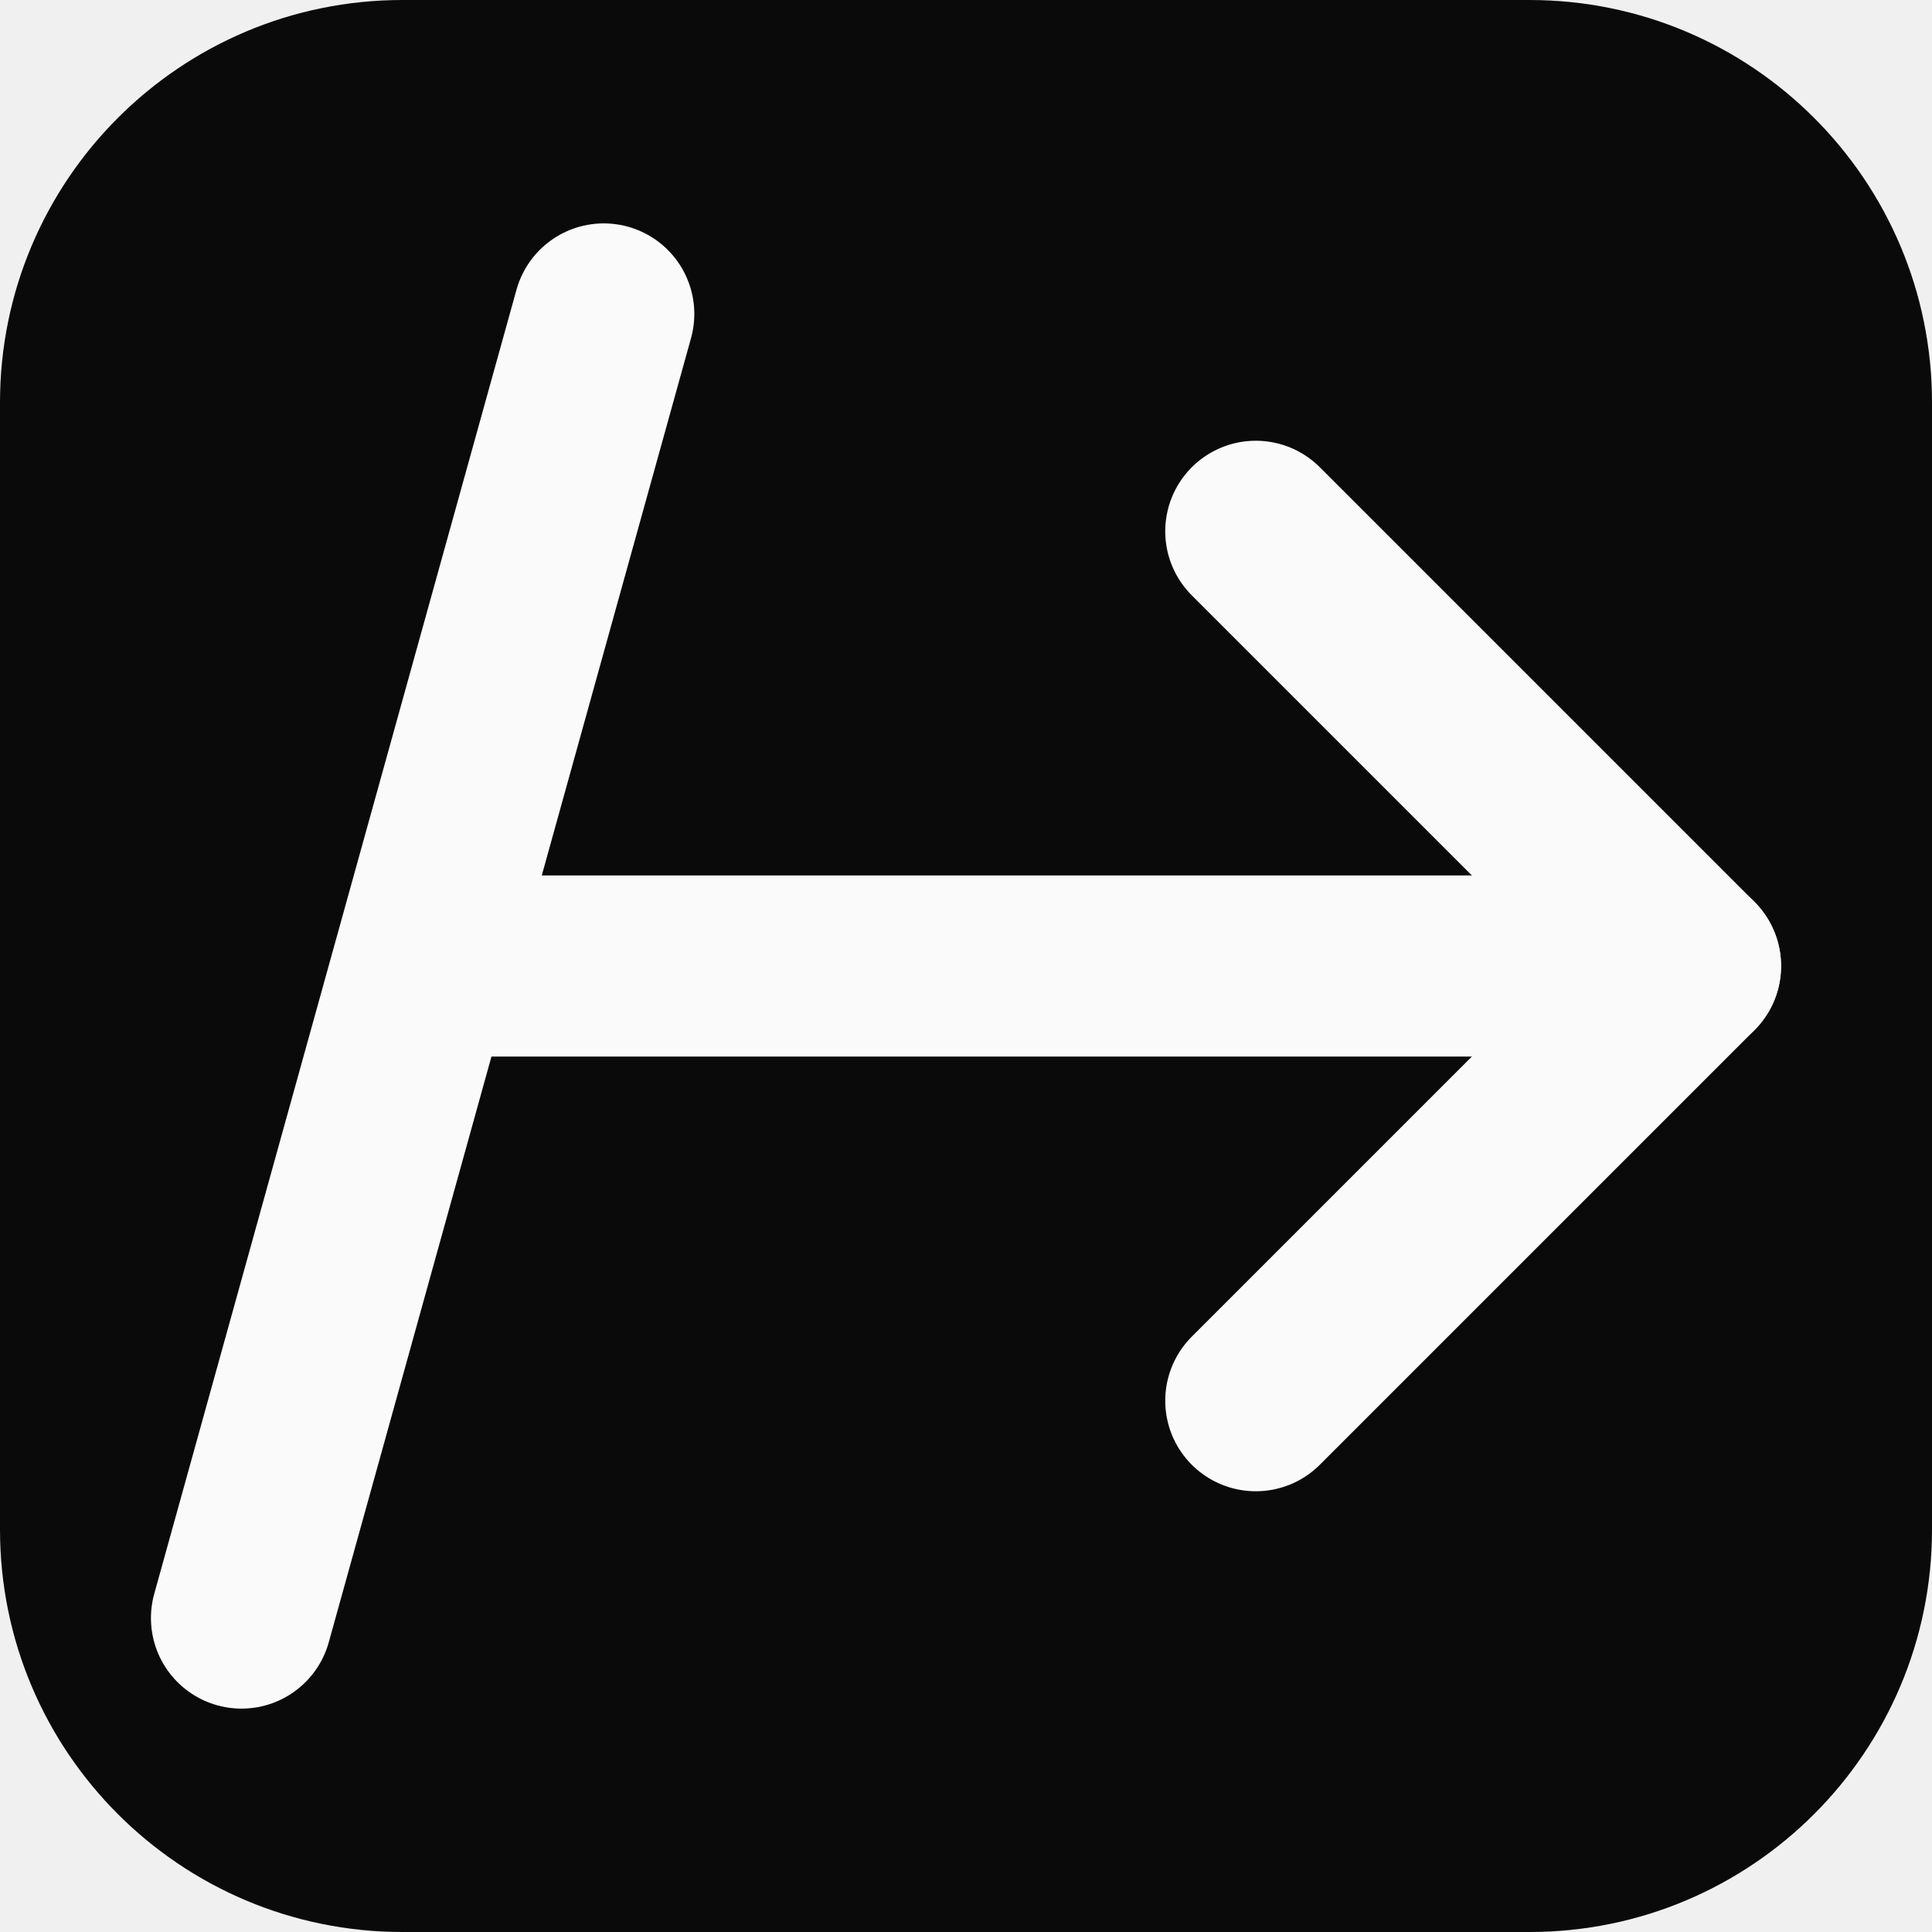
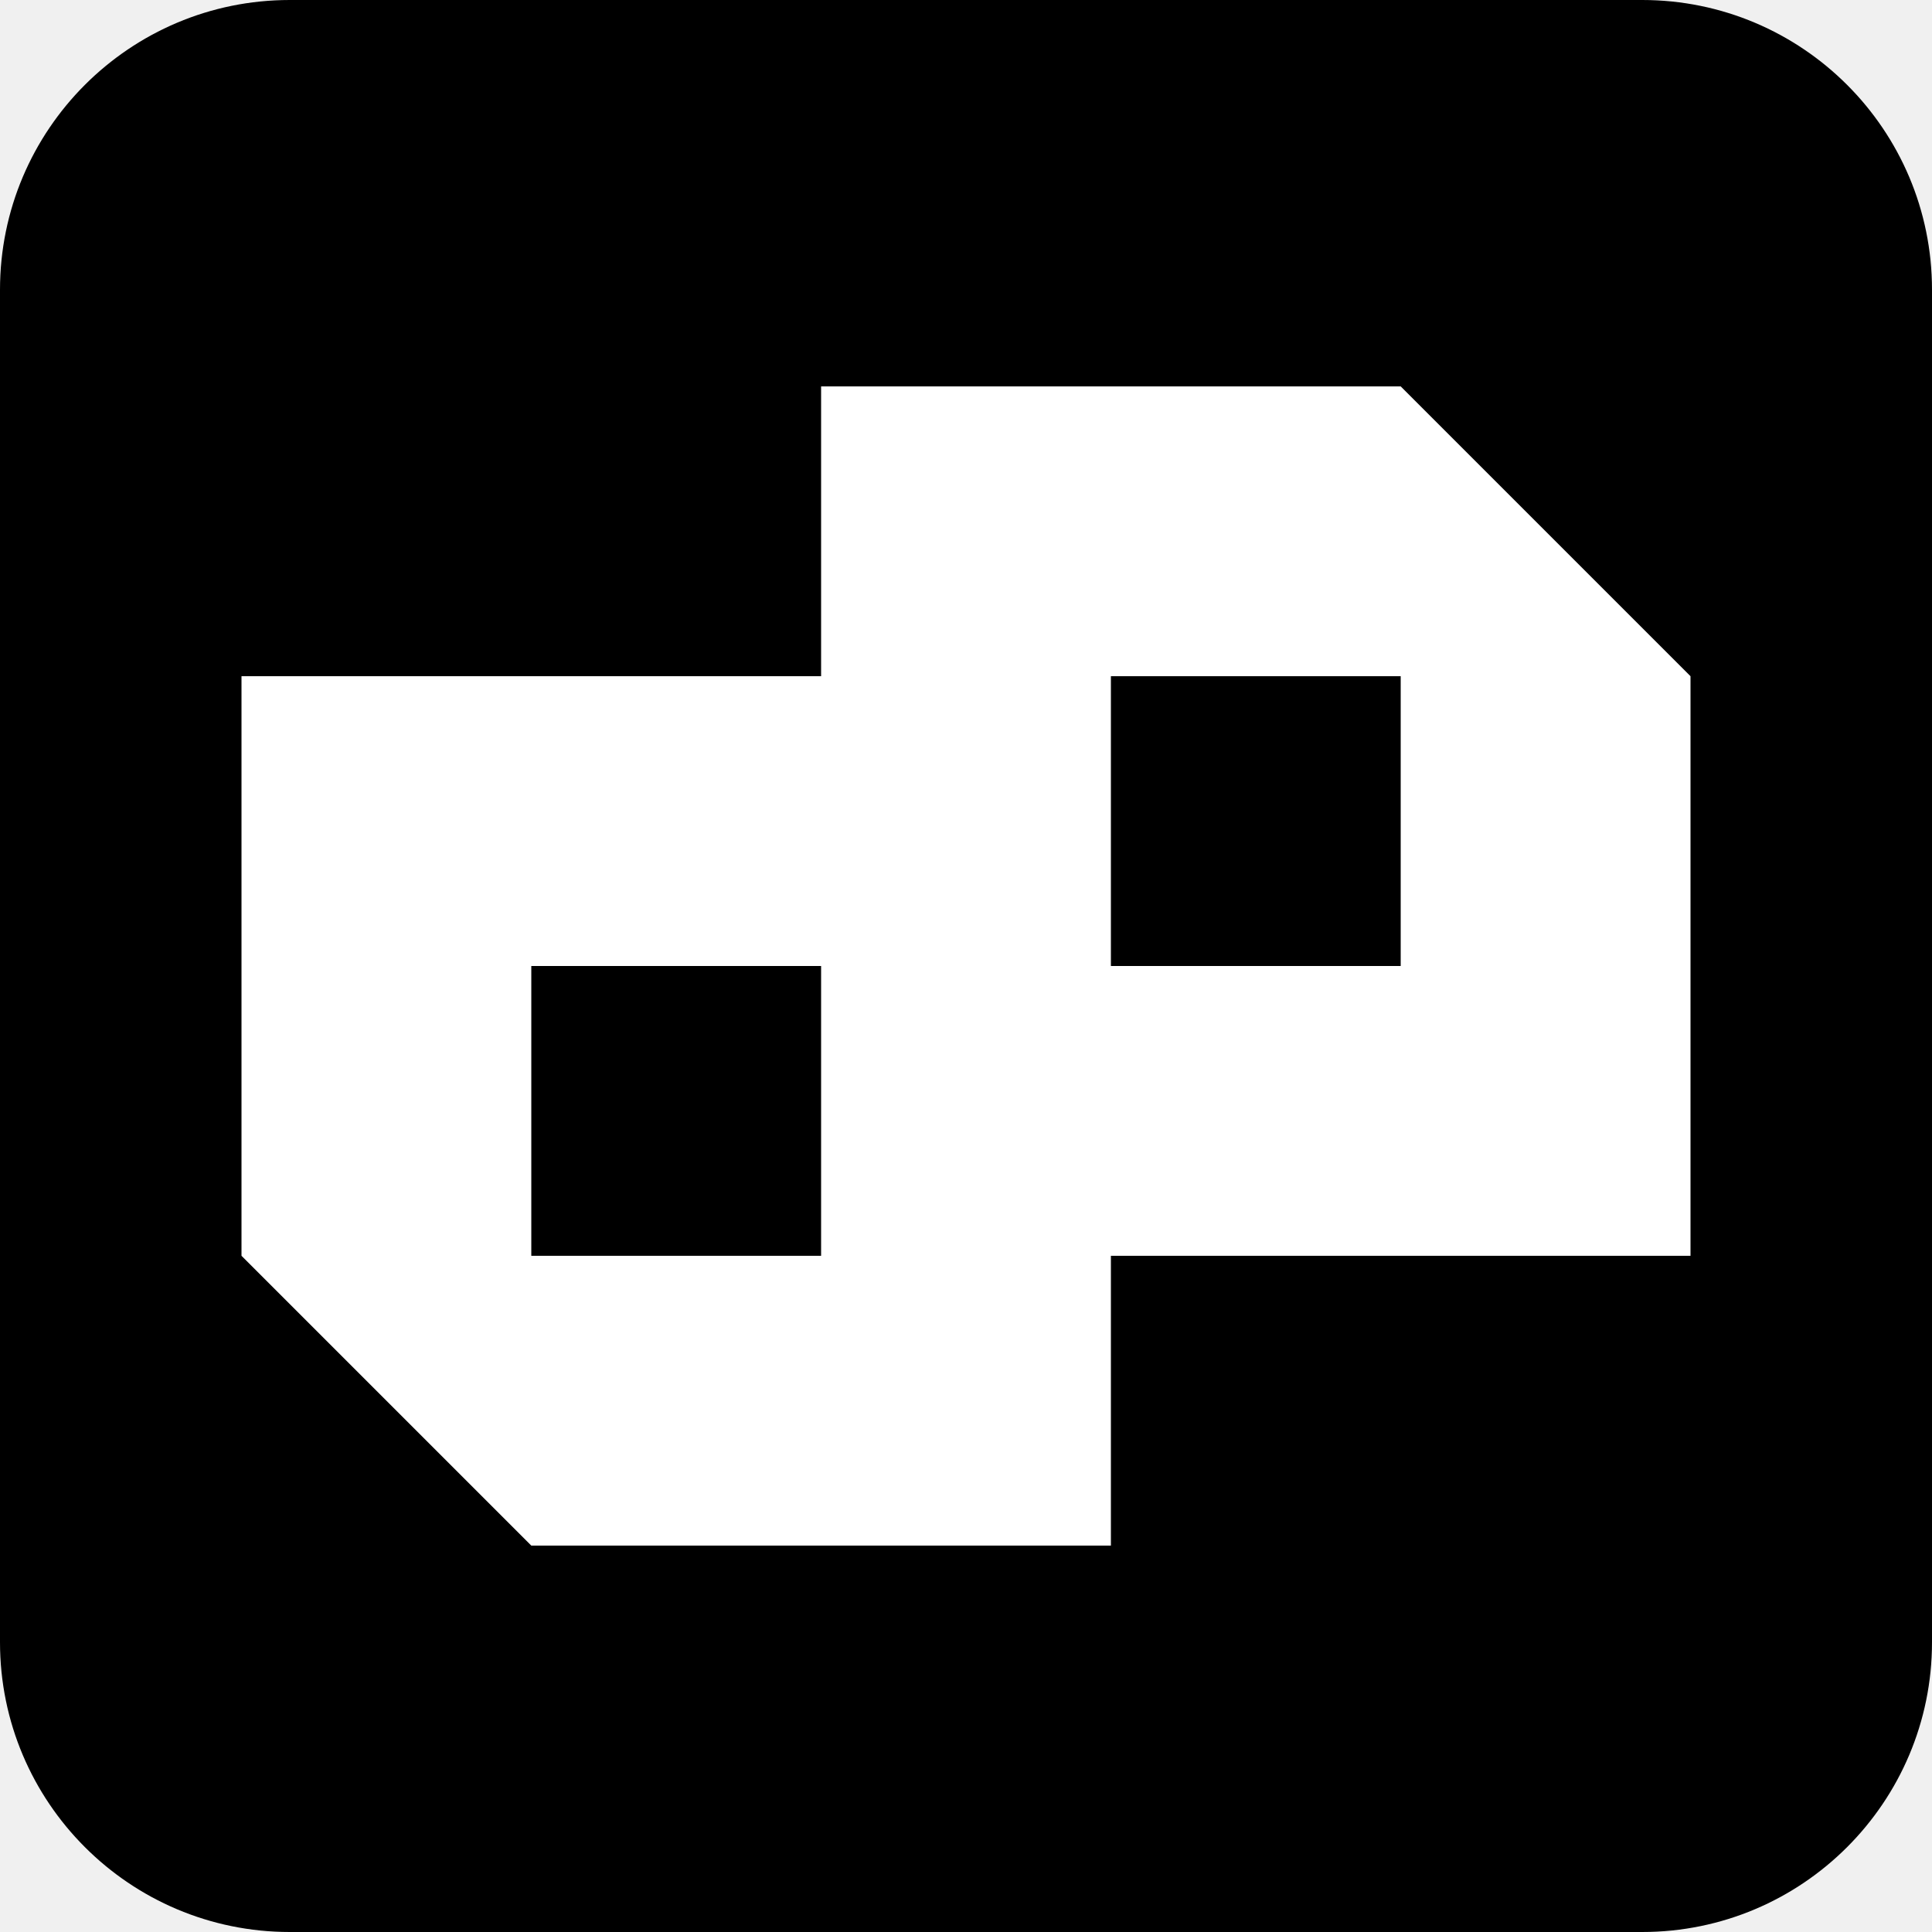
- <svg xmlns="http://www.w3.org/2000/svg" width="24" height="24" viewBox="0 0 24 24" fill="none">
-   <rect width="24" height="24" rx="5" fill="#0a0a0a" />
-   <g stroke="#fafafa" stroke-width="2.25" stroke-linecap="round" stroke-linejoin="round">
-     <path d="m15.6 6.6 5.4 5.4-5.4 5.4" />
-     <path d="M7.5 3.9 3 20.1M5.25 12H21" />
-   </g>
+ <svg xmlns="http://www.w3.org/2000/svg" viewBox="0 0 160 160">
+   <rect width="160" height="160" rx="24" fill="oklch(64.6% 0.222 41.116)" />
+   <path transform="translate(20 32)" fill="#ffffff" fill-rule="evenodd" d="M48 0H96L120 24V72H72V96H24L0 72V24H48V0ZM24 48V72H48V48H24ZM72 24V48H96V24H72Z" />
</svg>
